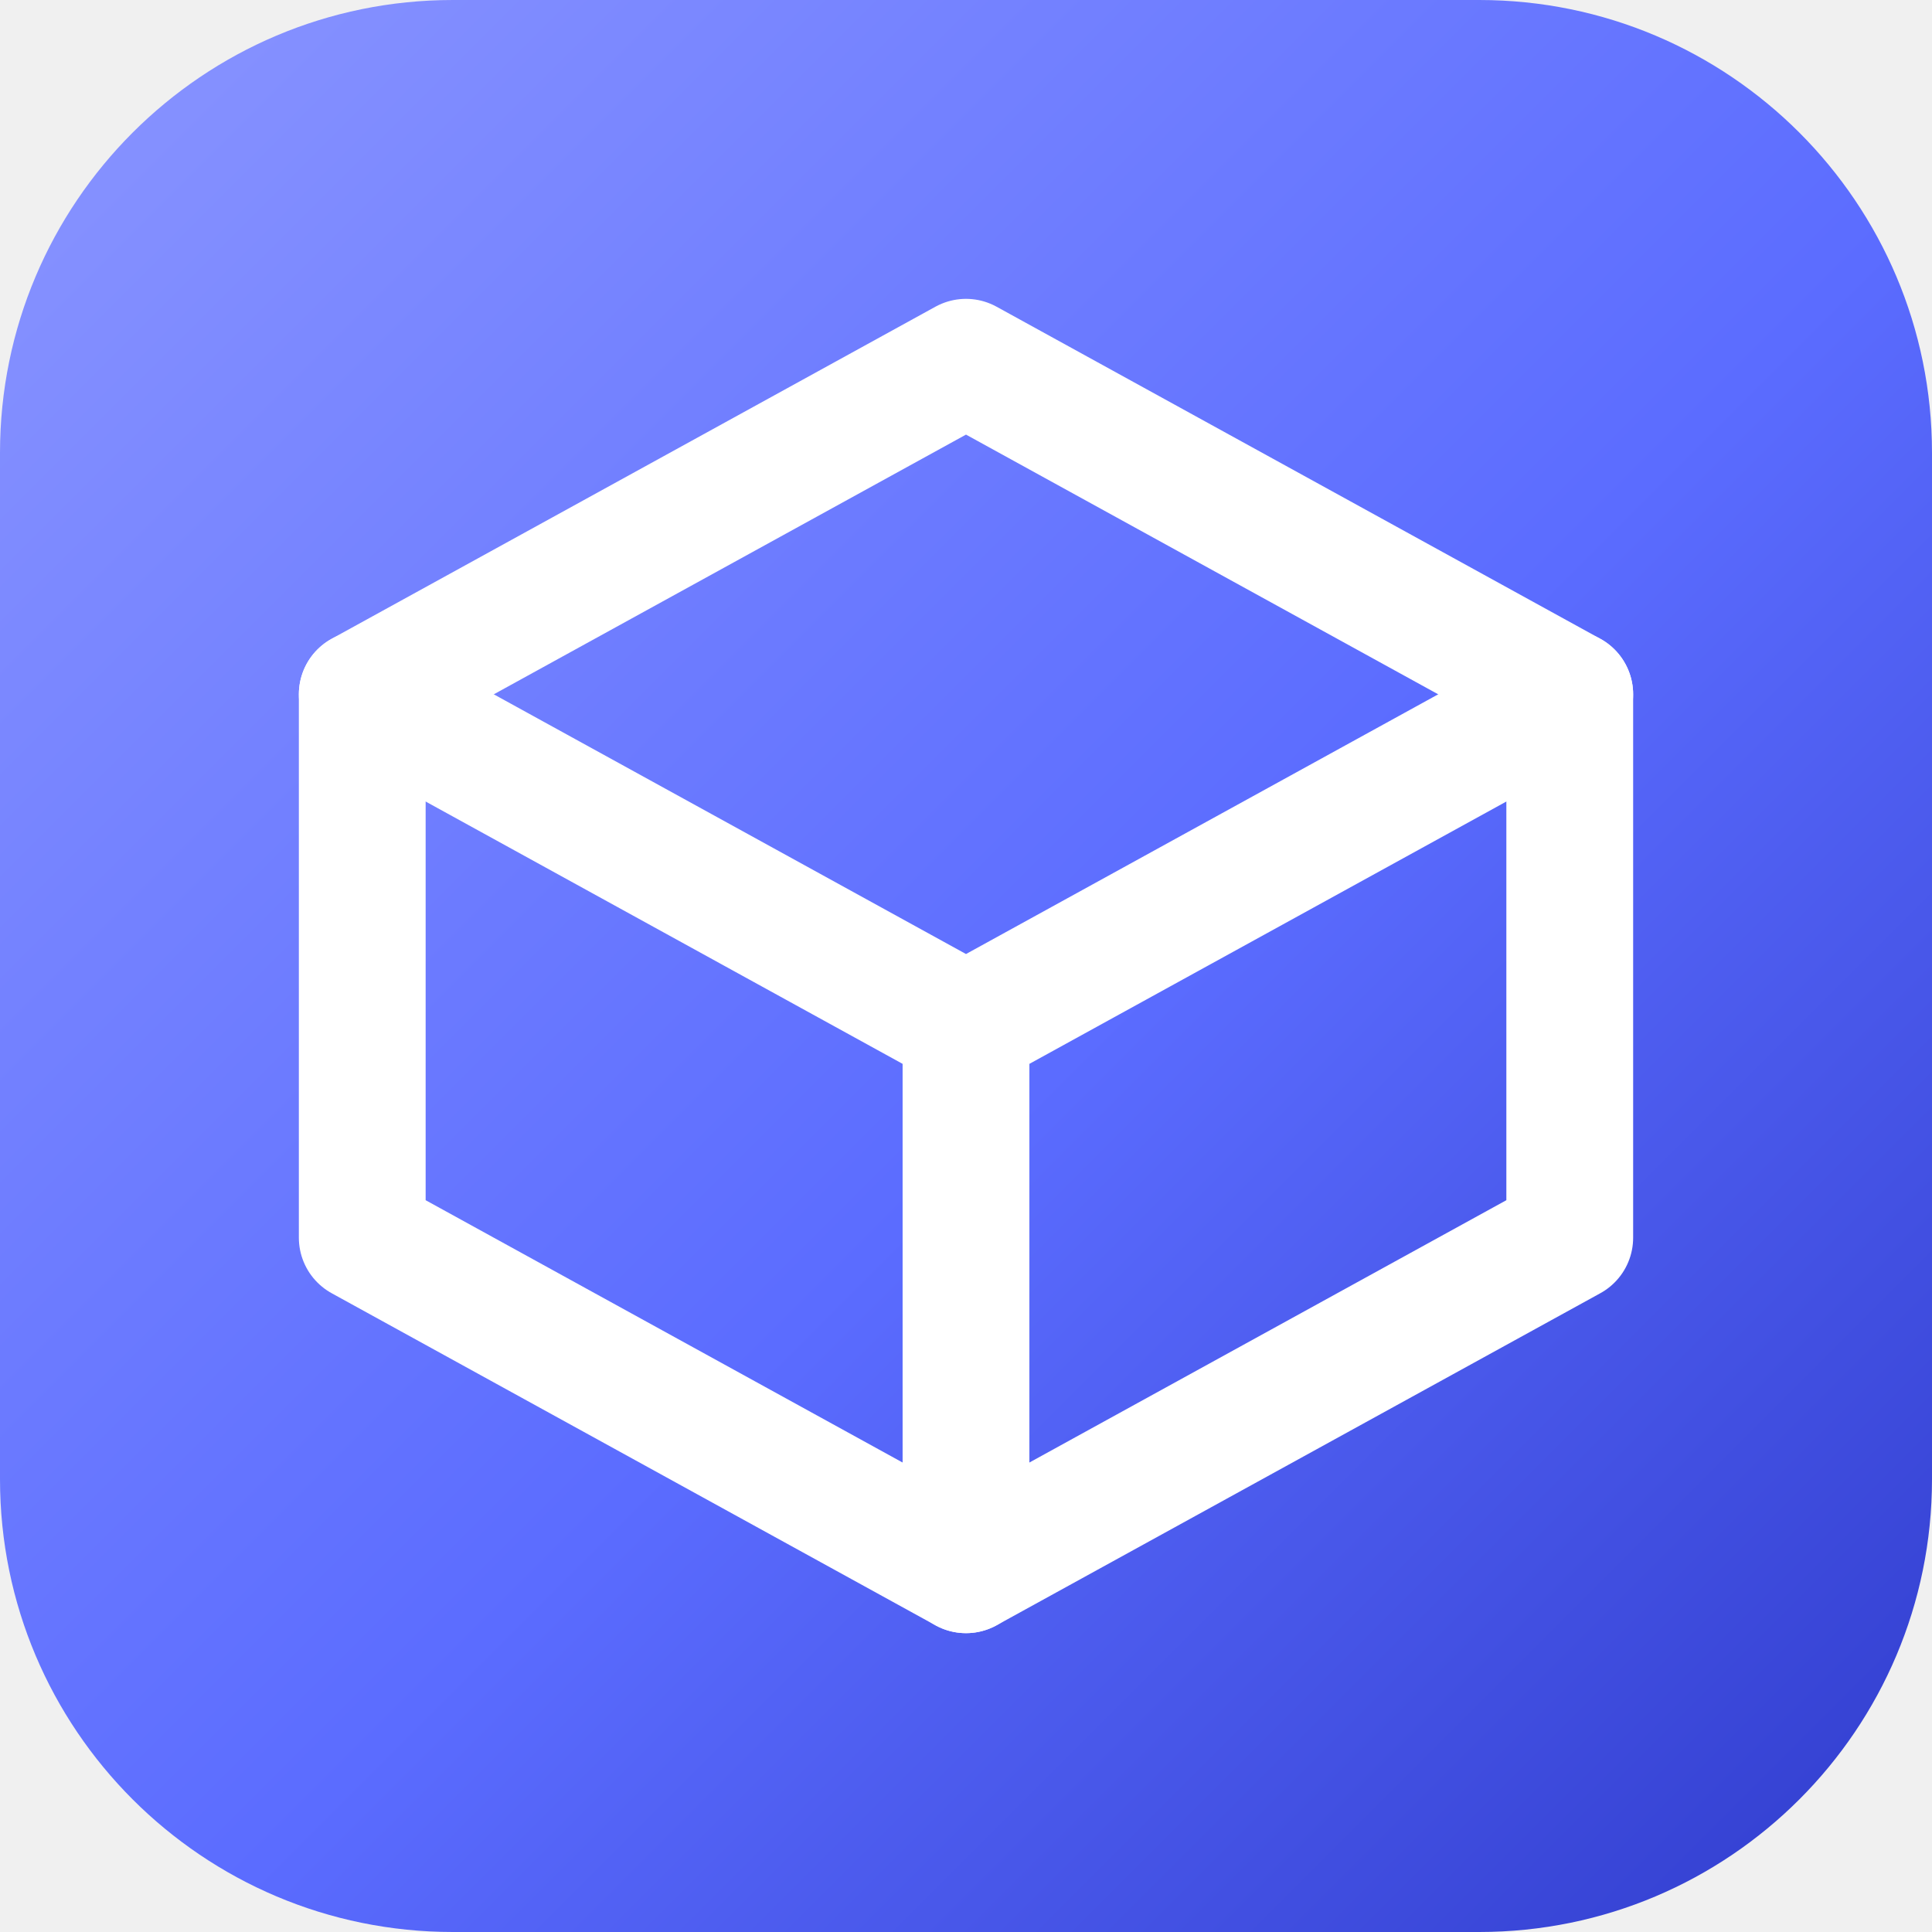
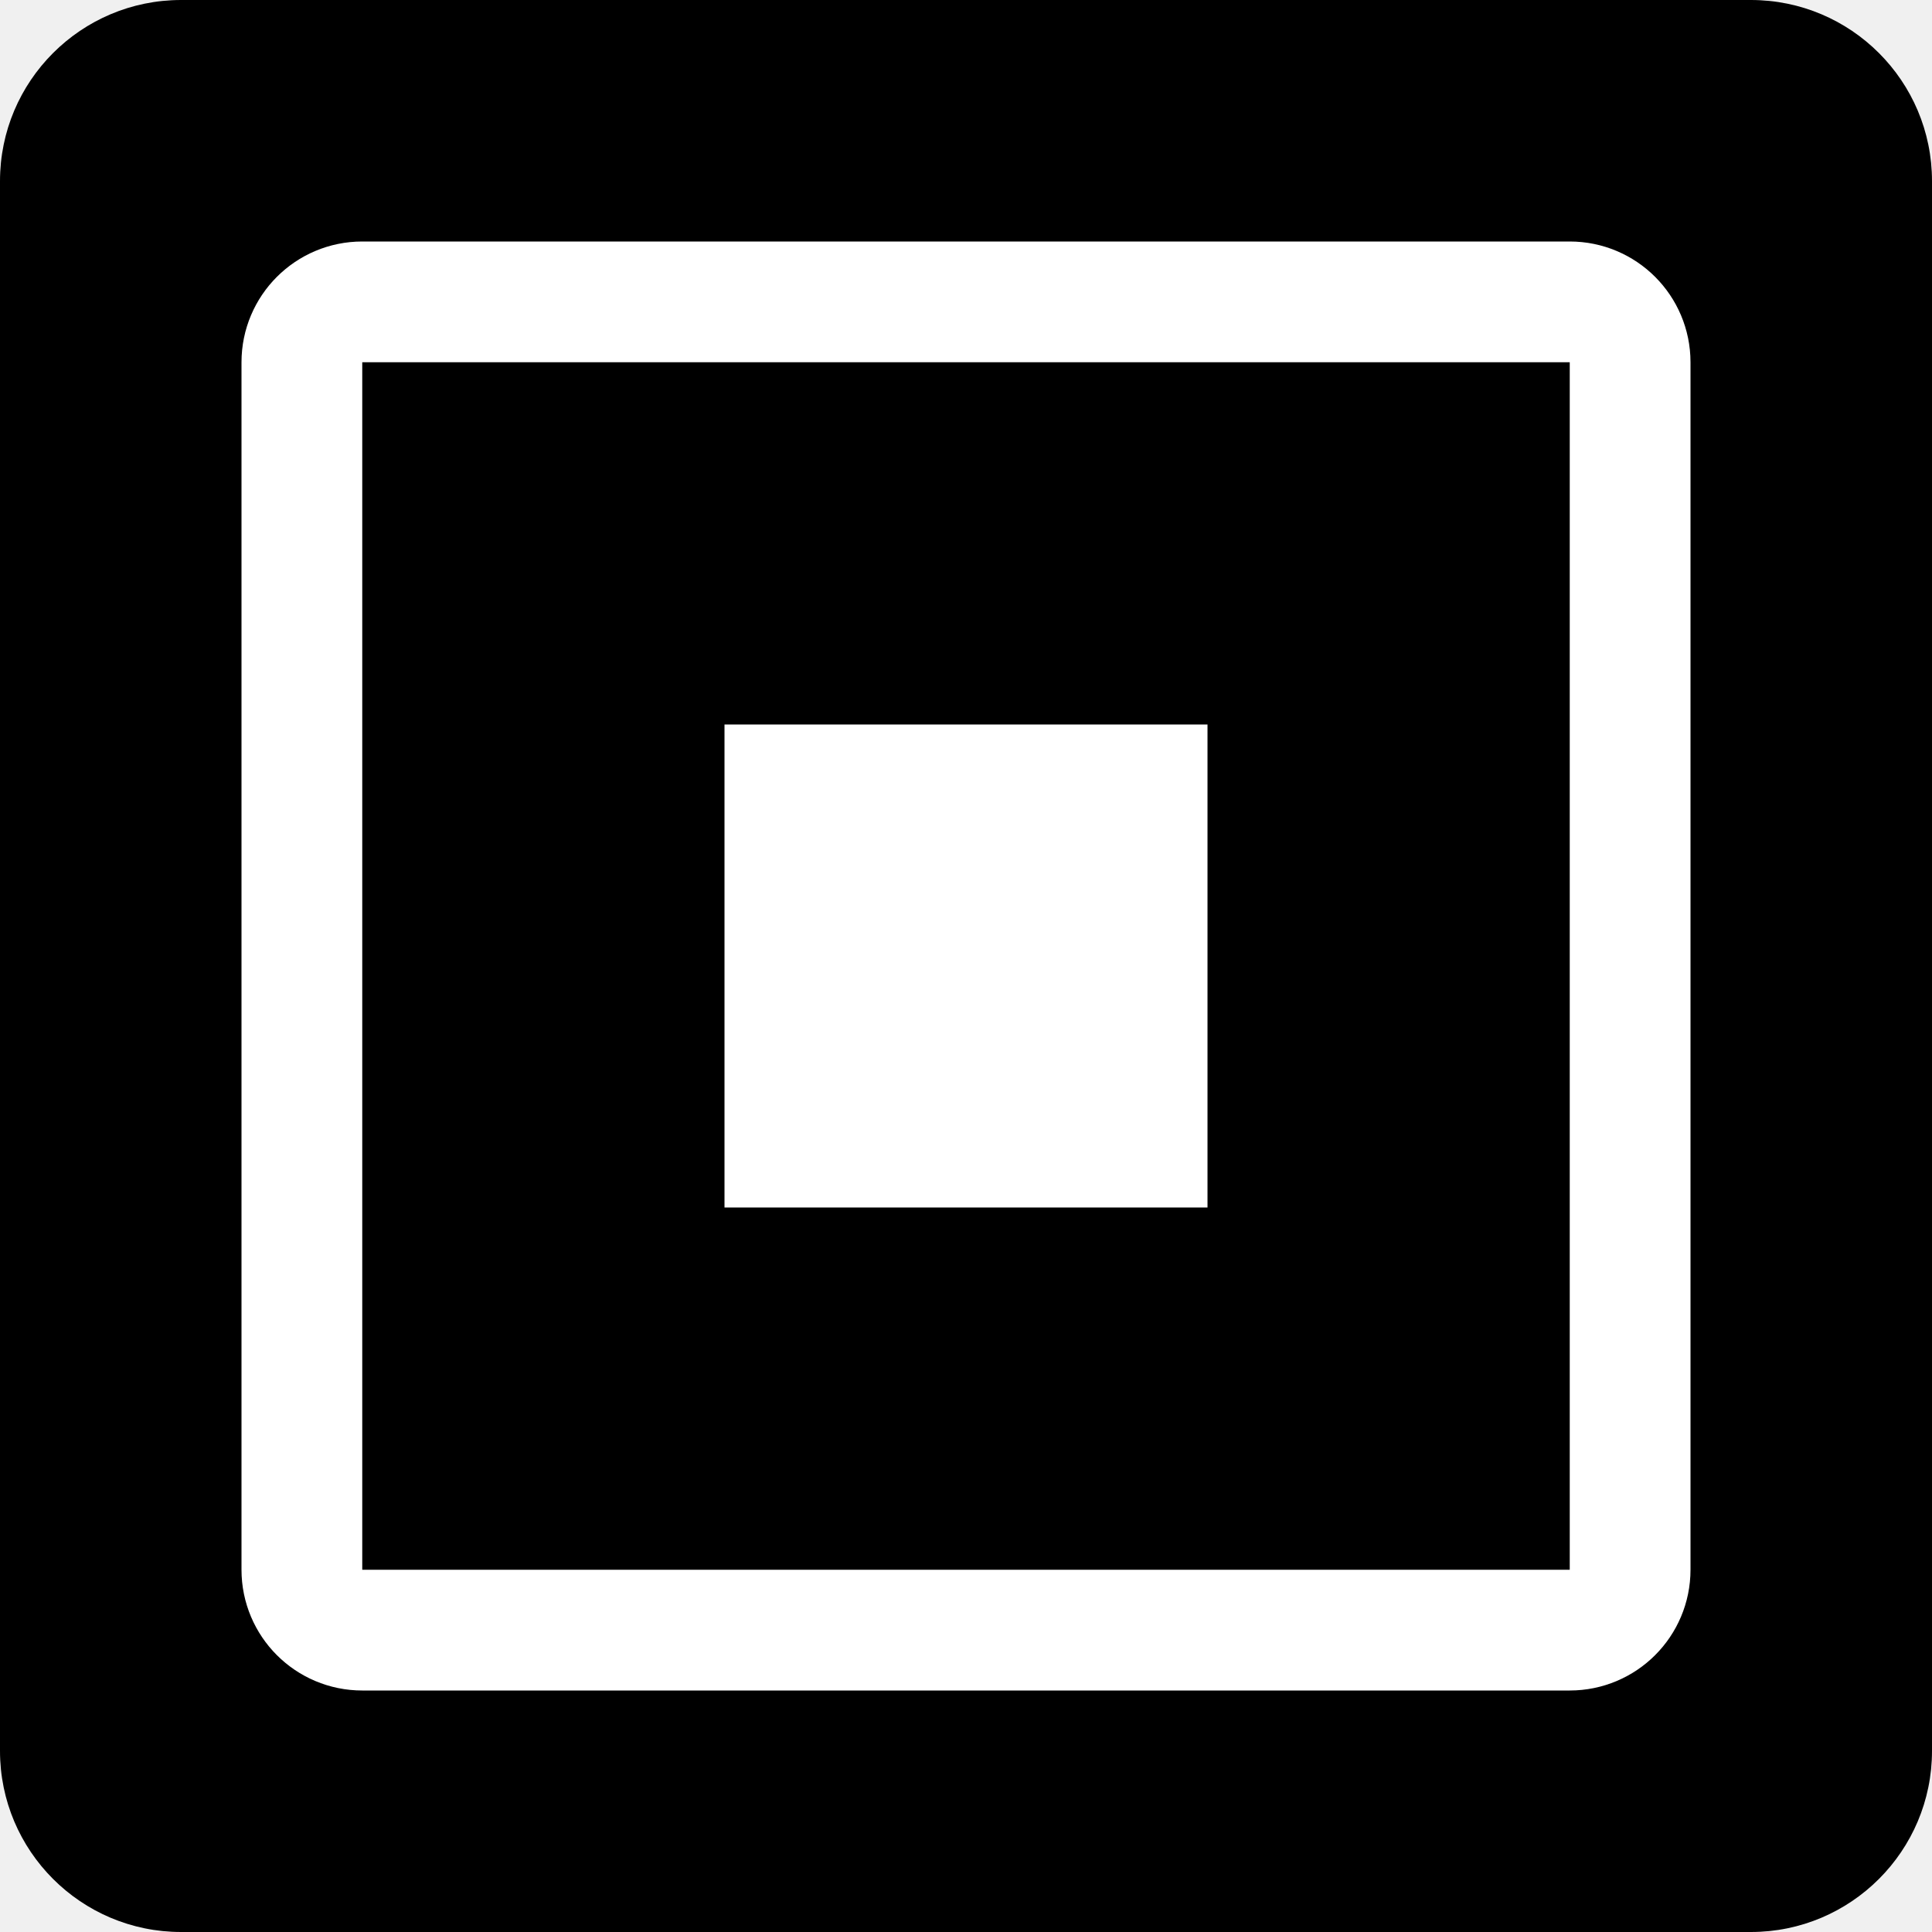
<svg xmlns="http://www.w3.org/2000/svg" viewBox="0 0 64 64">
-   <defs>
-     <linearGradient id="g" x1="0" y1="0" x2="1" y2="1">
-       <stop offset="0" stop-color="#8b96ff" />
-       <stop offset="0.55" stop-color="#5b6cff" />
-       <stop offset="1" stop-color="#2f3bcc" />
-     </linearGradient>
-   </defs>
-   <rect width="64" height="64" rx="15" fill="url(#g)" />
-   <g fill="none" stroke="#fff" stroke-width="4.2" stroke-linecap="round" stroke-linejoin="round">
-     <path d="M32 12 12 23v18l20 11 20-11V23Z" />
-     <path d="M12 23l20 11 20-11M32 34v18" />
-   </g>
+   <rect width="64" height="64" rx="6" fill="#000000" />
+   <rect x="10" y="10" width="44" height="44" rx="2" fill="none" stroke="#ffffff" stroke-width="4" />
+   <rect x="24" y="24" width="16" height="16" fill="#ffffff" />
</svg>
